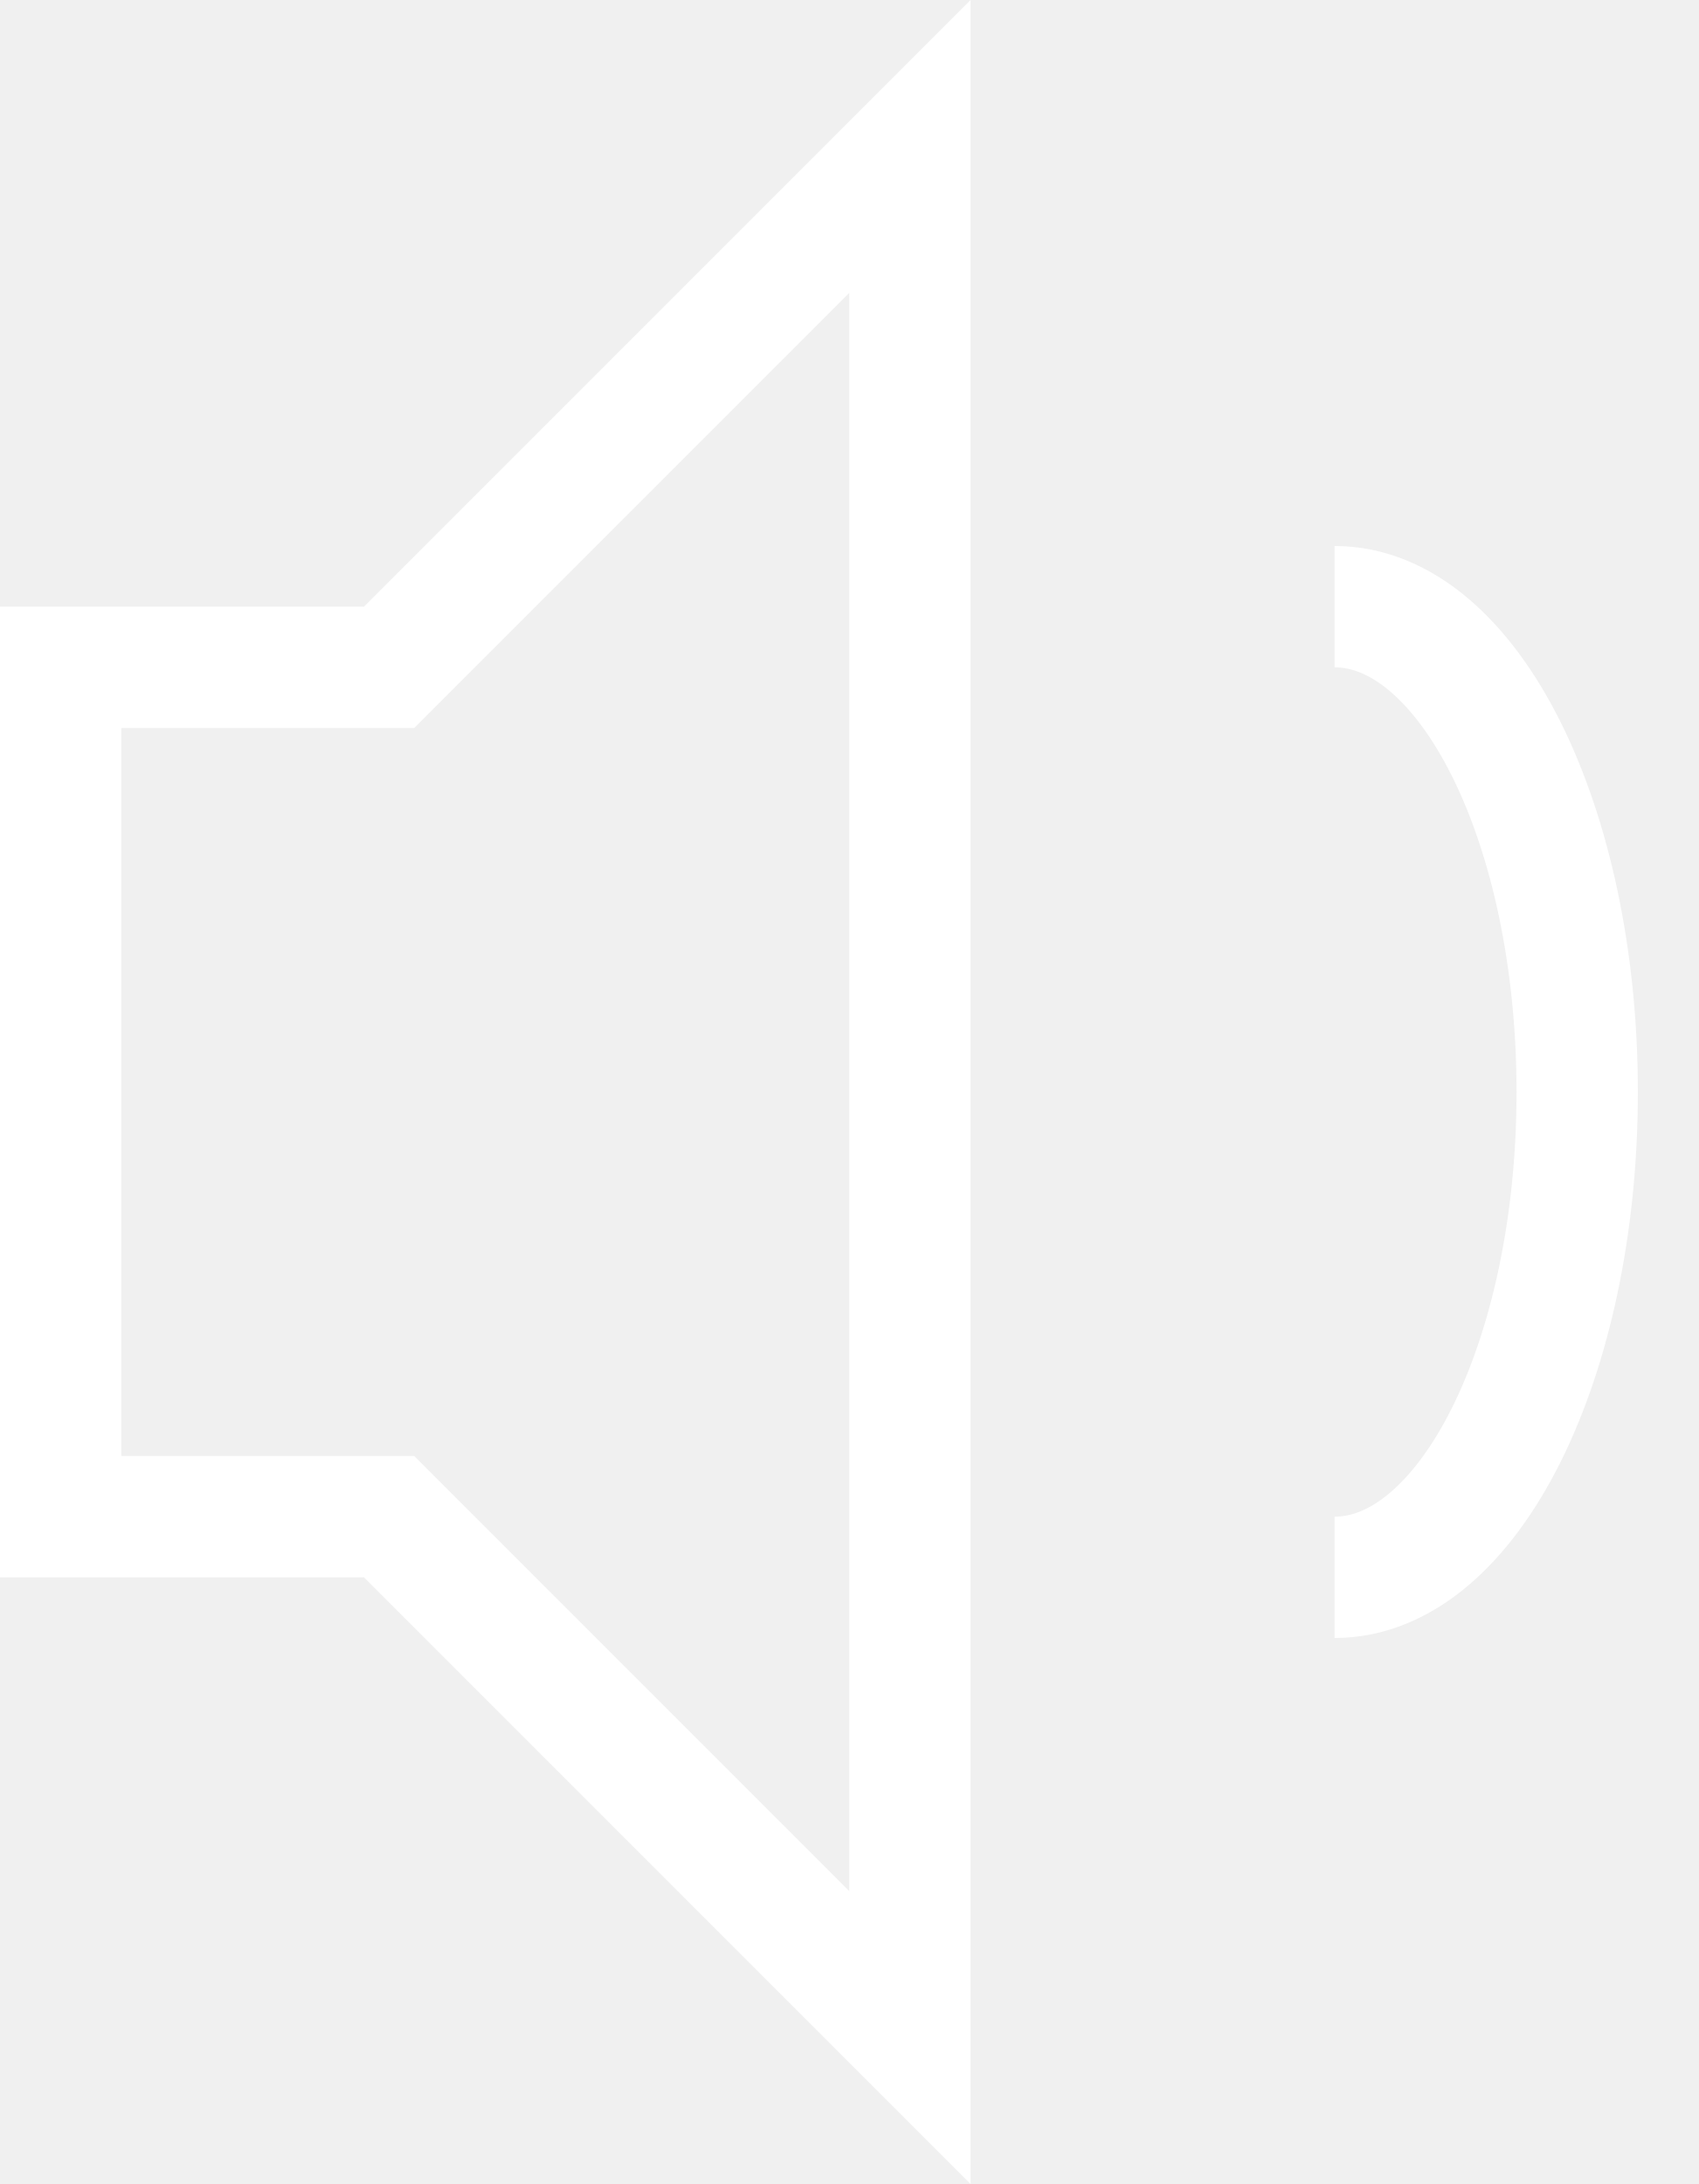
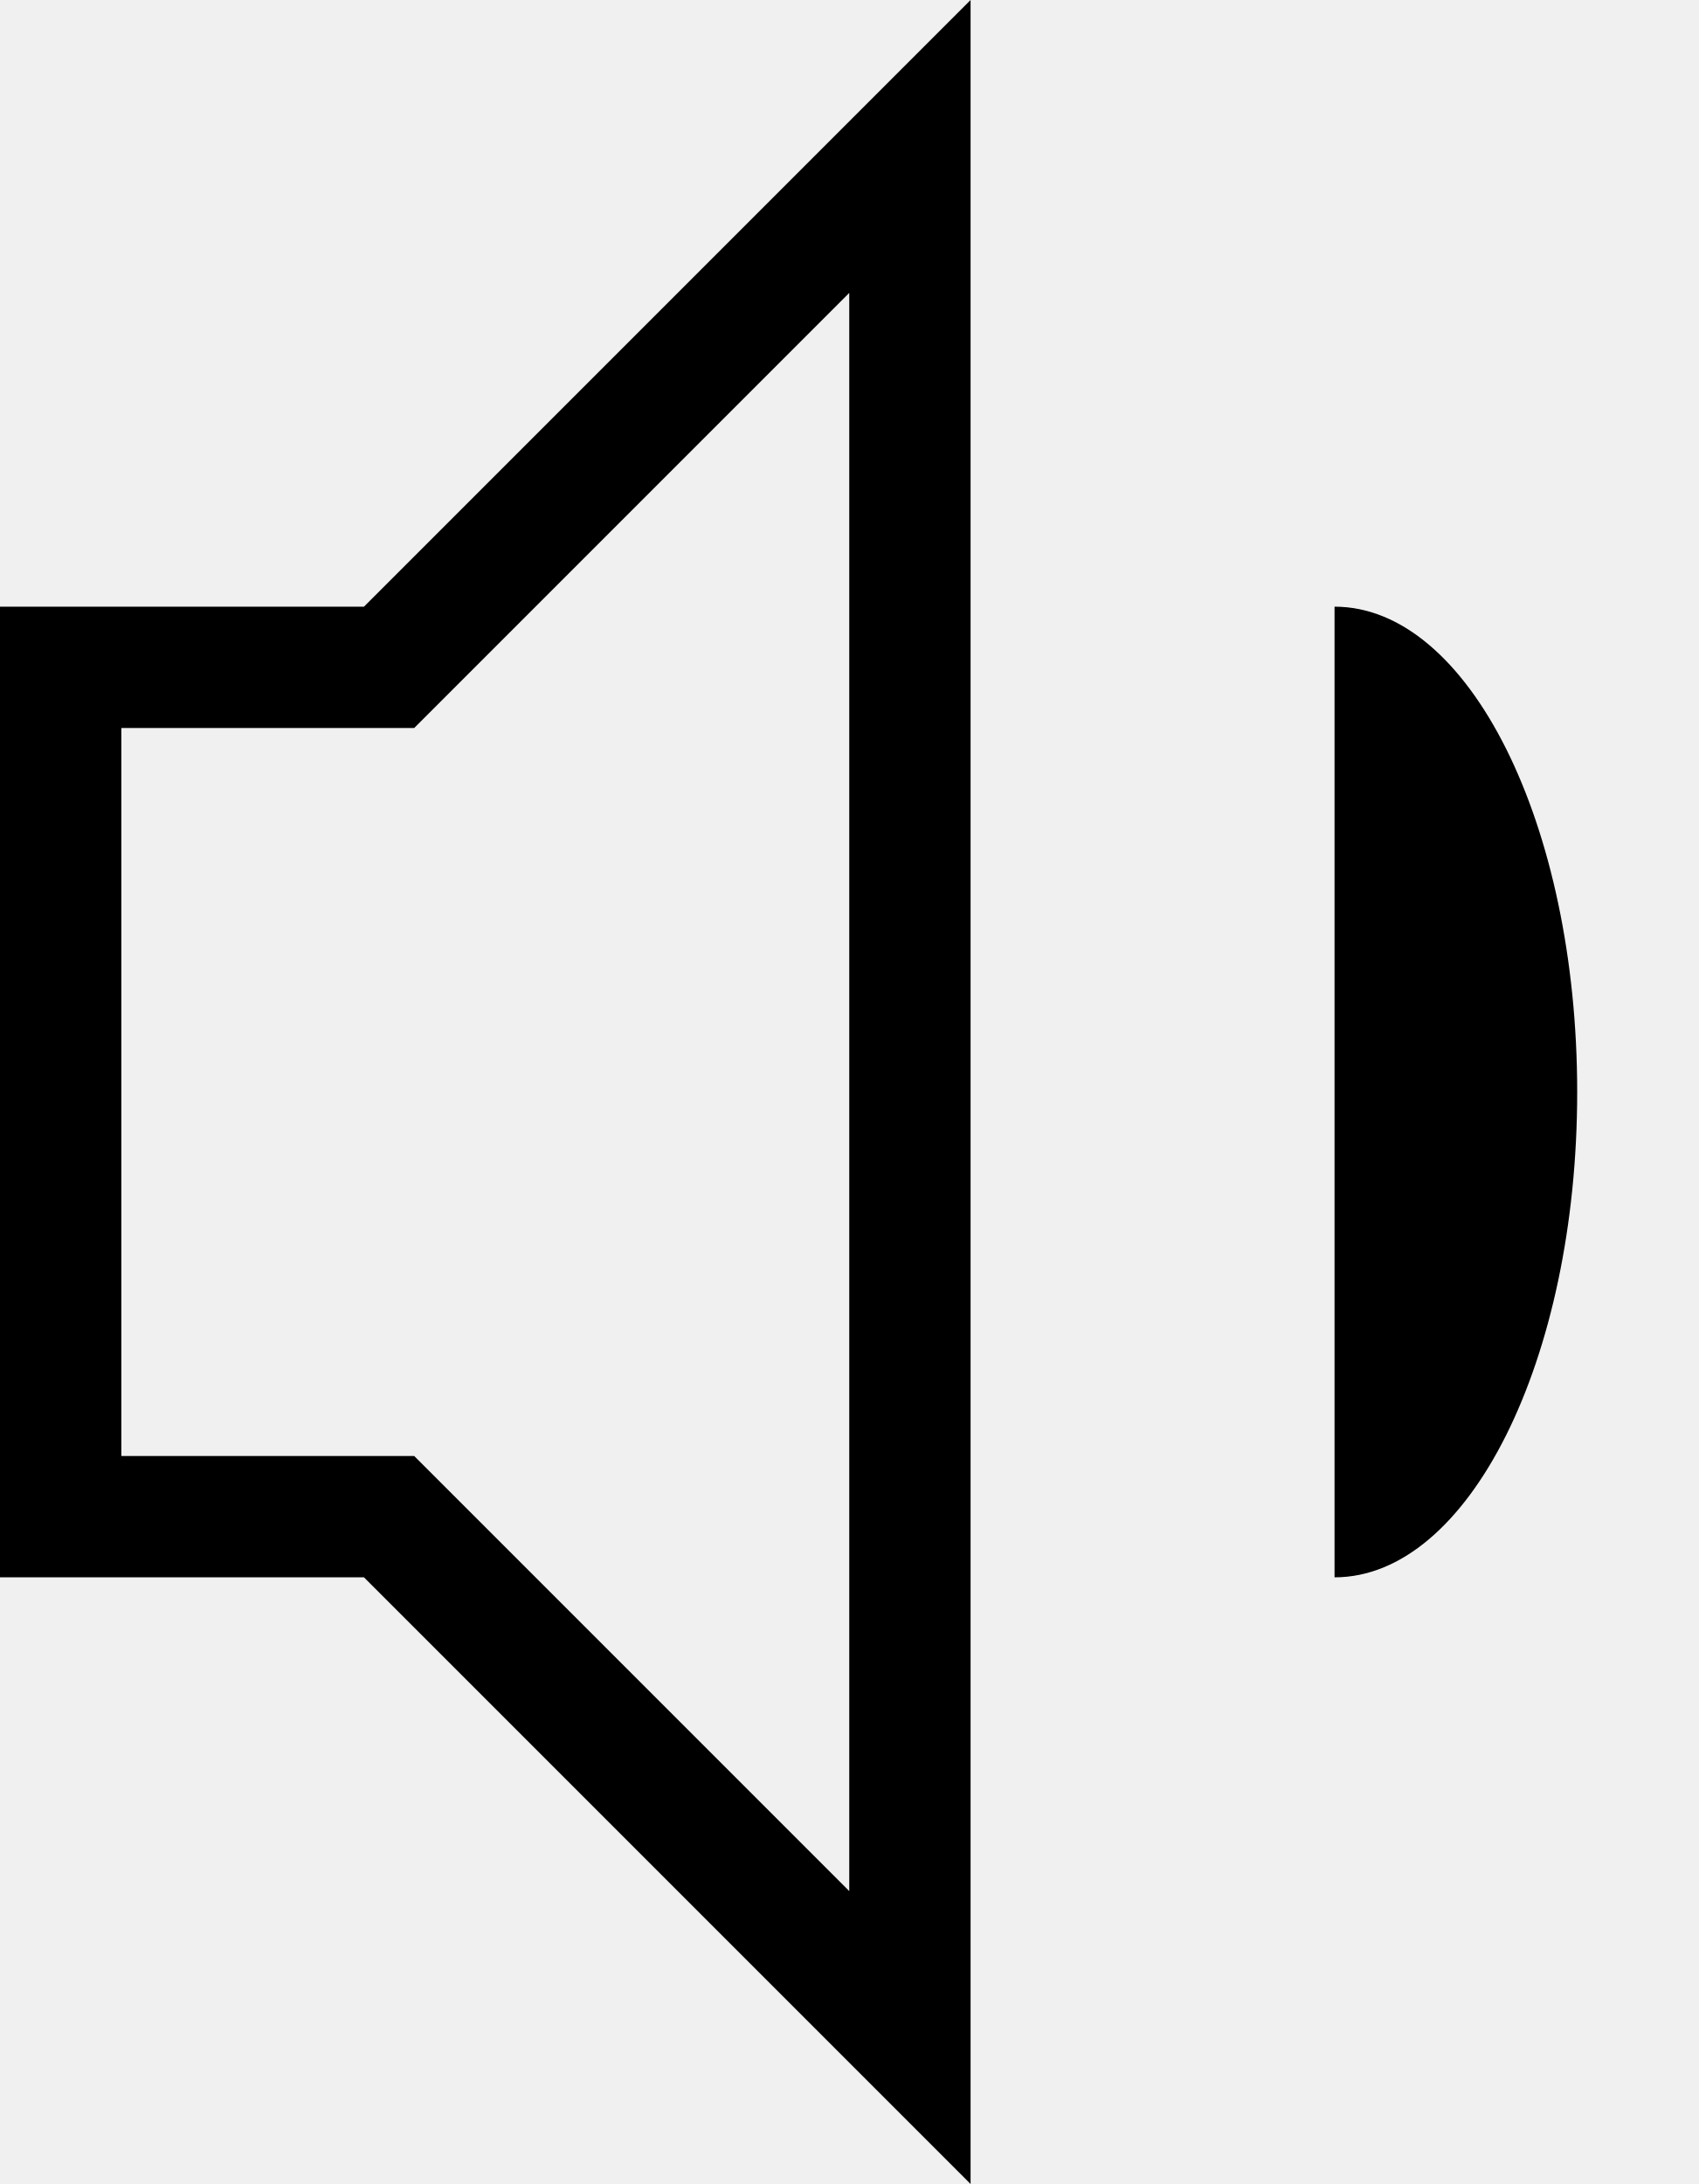
- <svg xmlns="http://www.w3.org/2000/svg" width="14" height="18" viewBox="0 0 14 18" fill="none">
+ <svg xmlns="http://www.w3.org/2000/svg" width="14" height="18" viewBox="0 0 14 18" fill="current" stroke="current">
  <mask id="path-1-inside-1_2985_507" fill="white">
    <path fill-rule="evenodd" clip-rule="evenodd" d="M8 0L3 5H0V13H3L8 18V0Z" />
  </mask>
-   <path d="M3 5V6H3.414L3.707 5.707L3 5ZM8 0H9V-2.414L7.293 -0.707L8 0ZM0 5V4H-1V5H0ZM0 13H-1V14H0V13ZM3 13L3.707 12.293L3.414 12H3V13ZM8 18L7.293 18.707L9 20.414V18H8ZM3.707 5.707L8.707 0.707L7.293 -0.707L2.293 4.293L3.707 5.707ZM0 6H3V4H0V6ZM1 13V5H-1V13H1ZM3 12H0V14H3V12ZM8.707 17.293L3.707 12.293L2.293 13.707L7.293 18.707L8.707 17.293ZM7 0V18H9V0H7Z" fill="white" mask="url(#path-1-inside-1_2985_507)" />
-   <path d="M11 13C12.105 13 13 11.209 13 9C13 6.791 12.105 5 11 5" stroke="white" />
+   <path d="M3 5V6H3.414L3.707 5.707L3 5ZM8 0H9V-2.414L7.293 -0.707L8 0ZM0 5V4H-1V5H0ZM0 13H-1V14H0V13ZM3 13L3.707 12.293L3.414 12H3V13ZM8 18L7.293 18.707L9 20.414V18H8ZM3.707 5.707L8.707 0.707L7.293 -0.707L2.293 4.293L3.707 5.707ZM0 6H3V4H0V6ZM1 13V5H-1V13H1ZM3 12H0V14H3V12ZM8.707 17.293L3.707 12.293L2.293 13.707L7.293 18.707L8.707 17.293ZM7 0V18H9V0H7Z" mask="url(#path-1-inside-1_2985_507)" />
+   <path d="M11 13C12.105 13 13 11.209 13 9C13 6.791 12.105 5 11 5" />
</svg>
